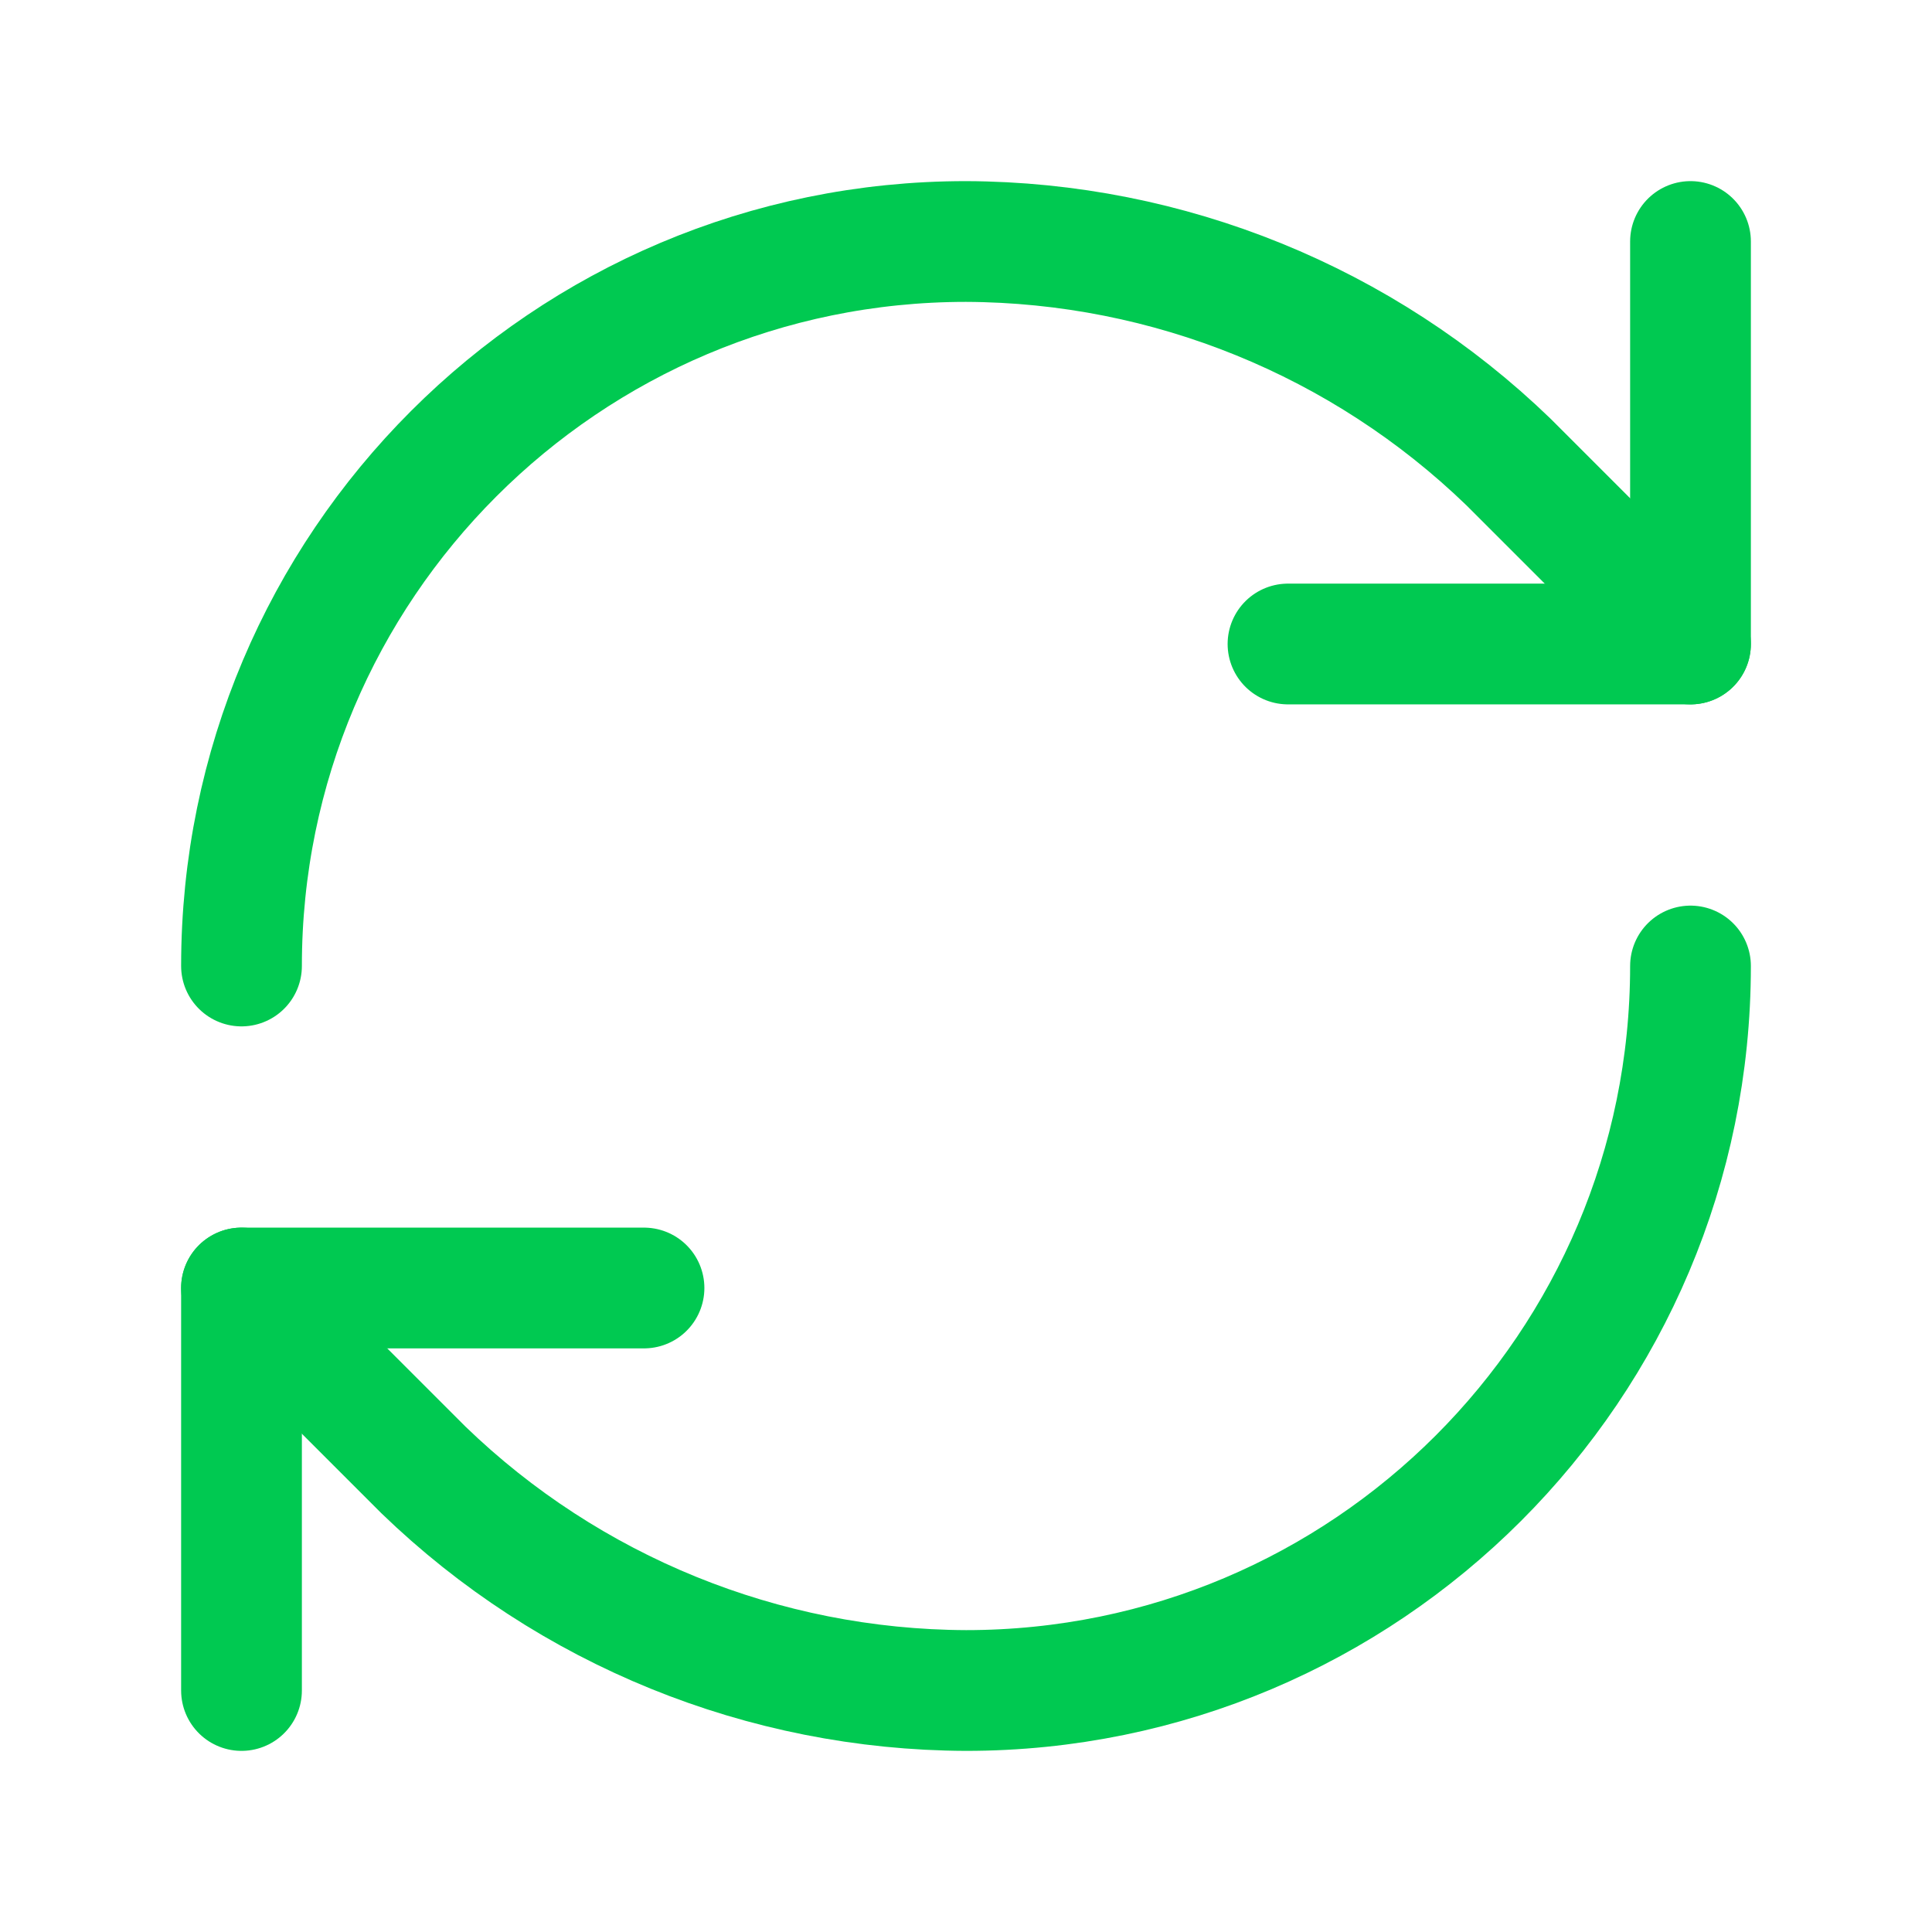
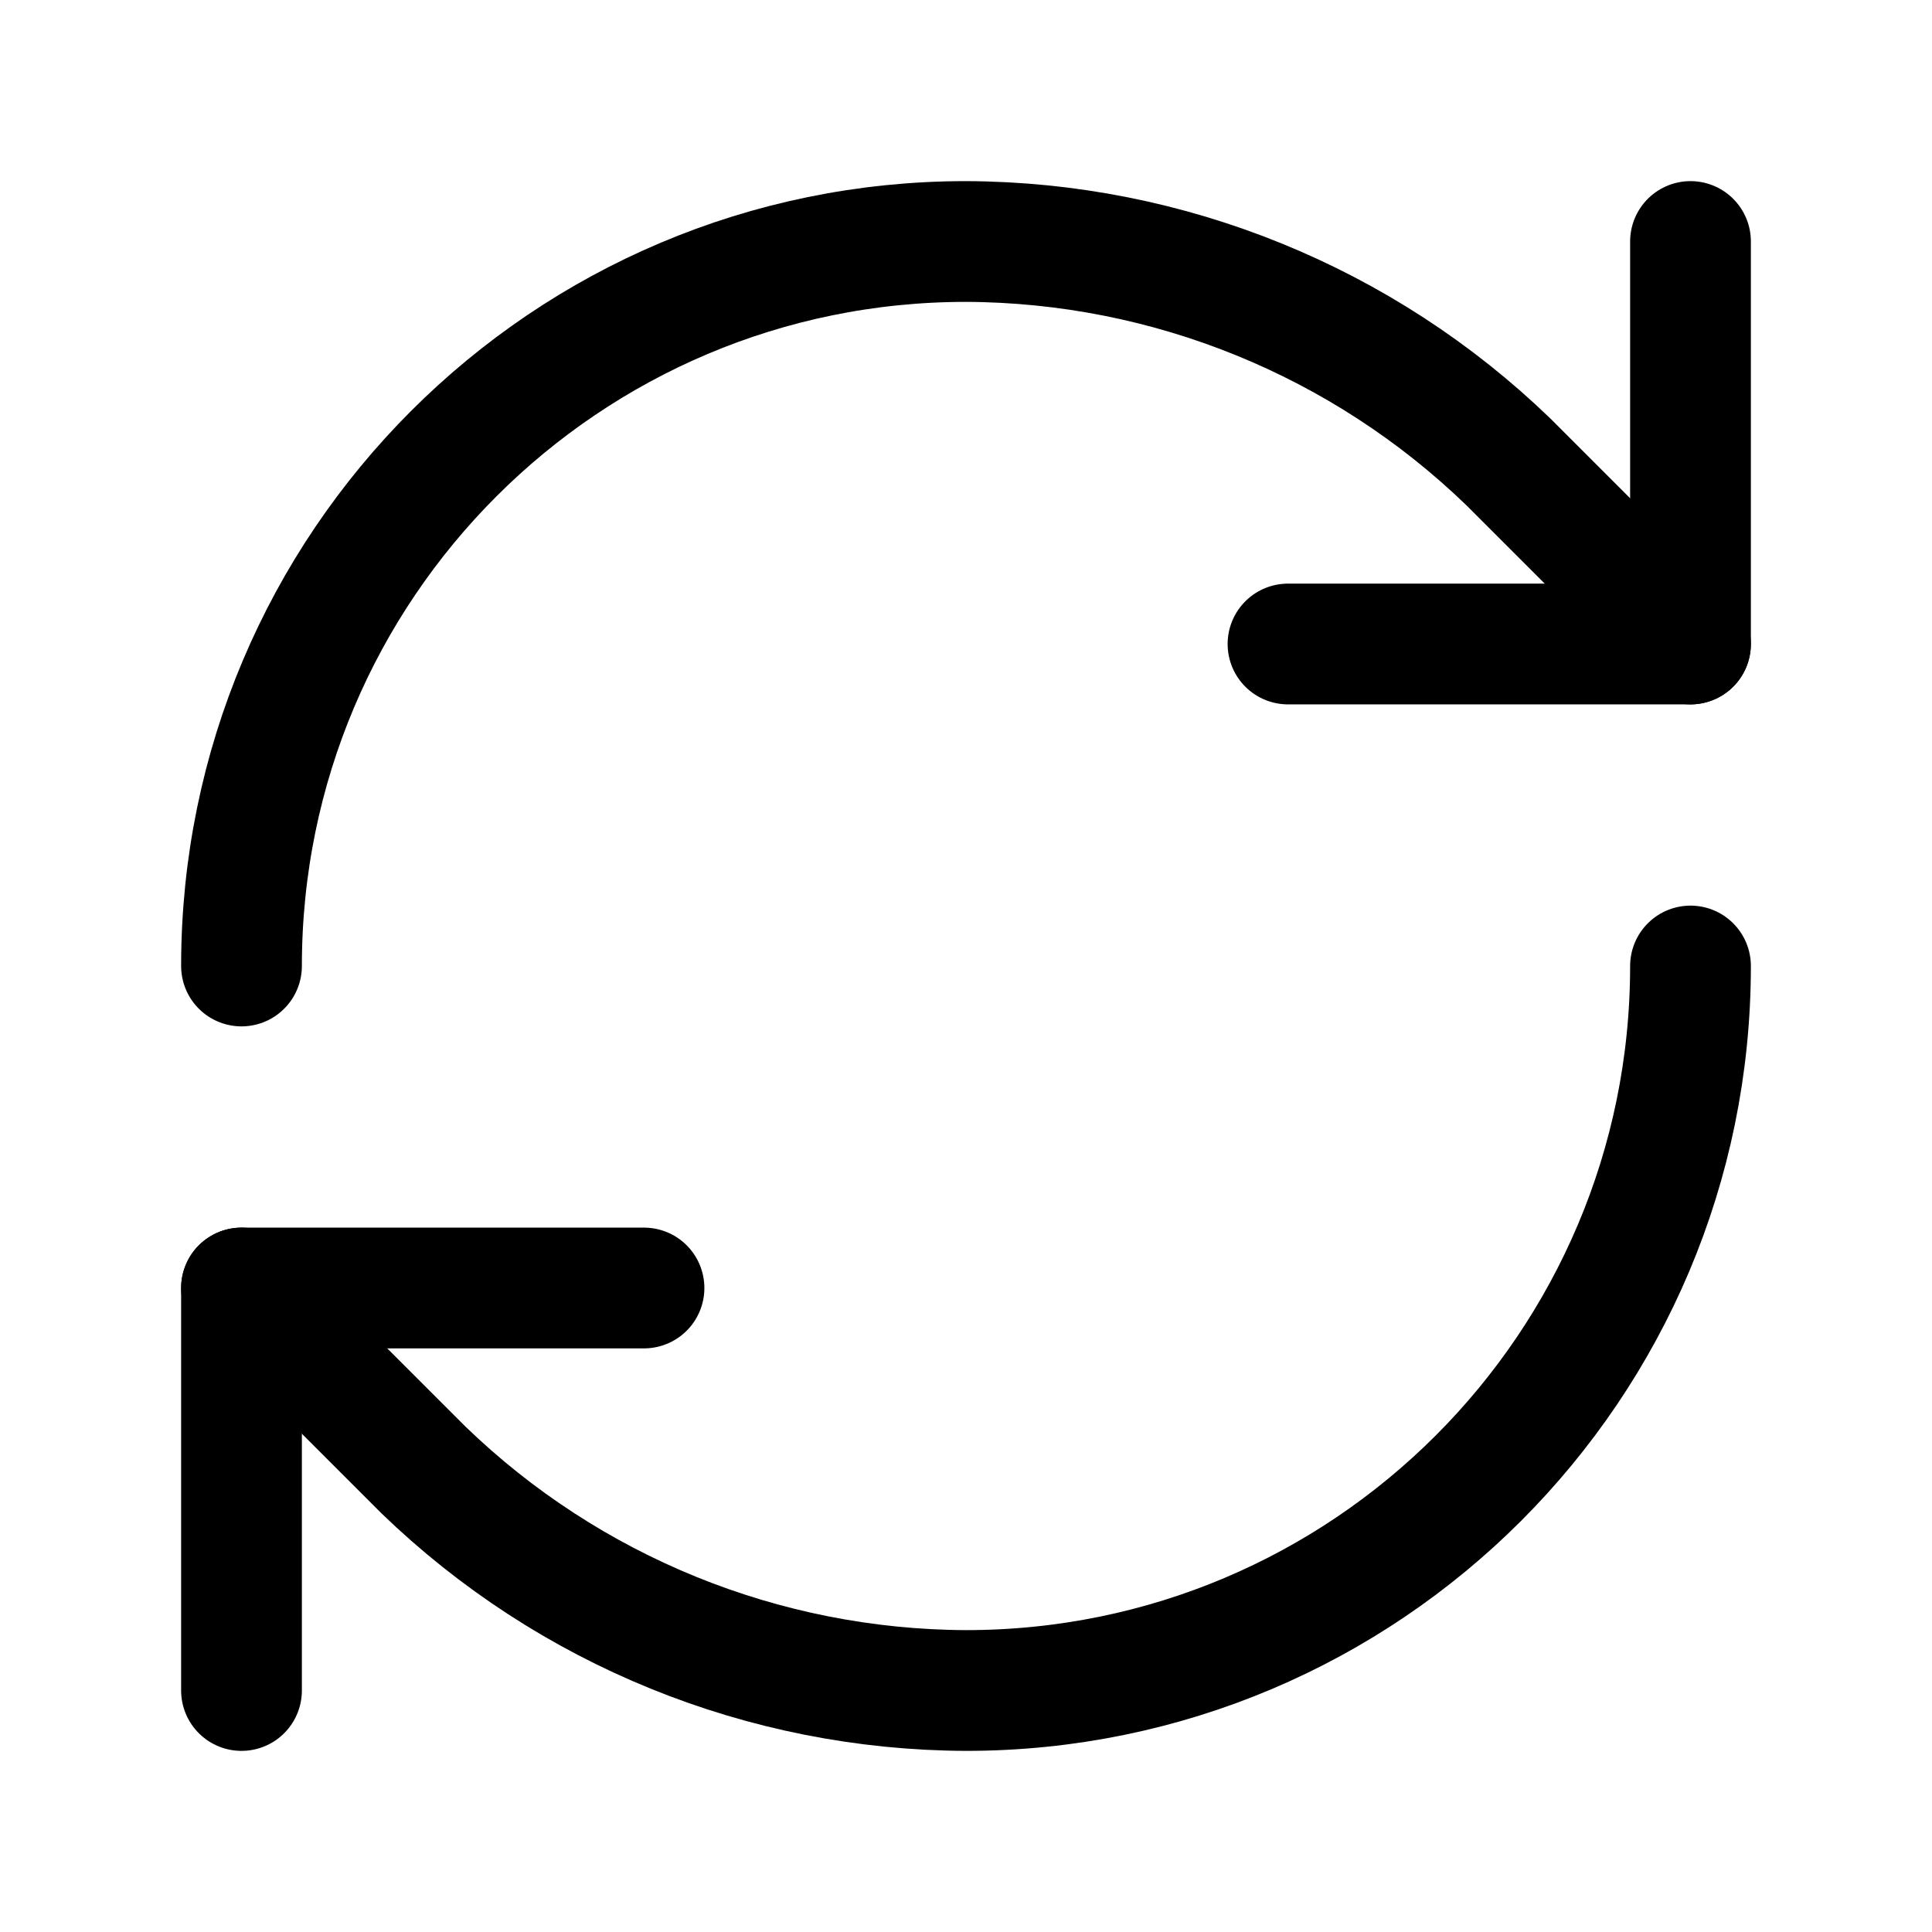
- <svg xmlns="http://www.w3.org/2000/svg" width="60" height="60" viewBox="0 0 24 24" fill="none" stroke="#00c951" stroke-width="1.5" stroke-linecap="round" stroke-linejoin="round" class="lucide lucide-refresh-cw-icon lucide-refresh-cw">
+ <svg xmlns="http://www.w3.org/2000/svg" width="60" height="60" viewBox="0 0 24 24" fill="none" stroke="currentColor" stroke-width="1.5" stroke-linecap="round" stroke-linejoin="round" class="lucide lucide-refresh-cw-icon lucide-refresh-cw">
  <path d="M3 12a9 9 0 0 1 9-9 9.75 9.75 0 0 1 6.74 2.74L21 8" />
  <path d="M21 3v5h-5" />
  <path d="M21 12a9 9 0 0 1-9 9 9.75 9.75 0 0 1-6.74-2.74L3 16" />
  <path d="M8 16H3v5" />
</svg>
